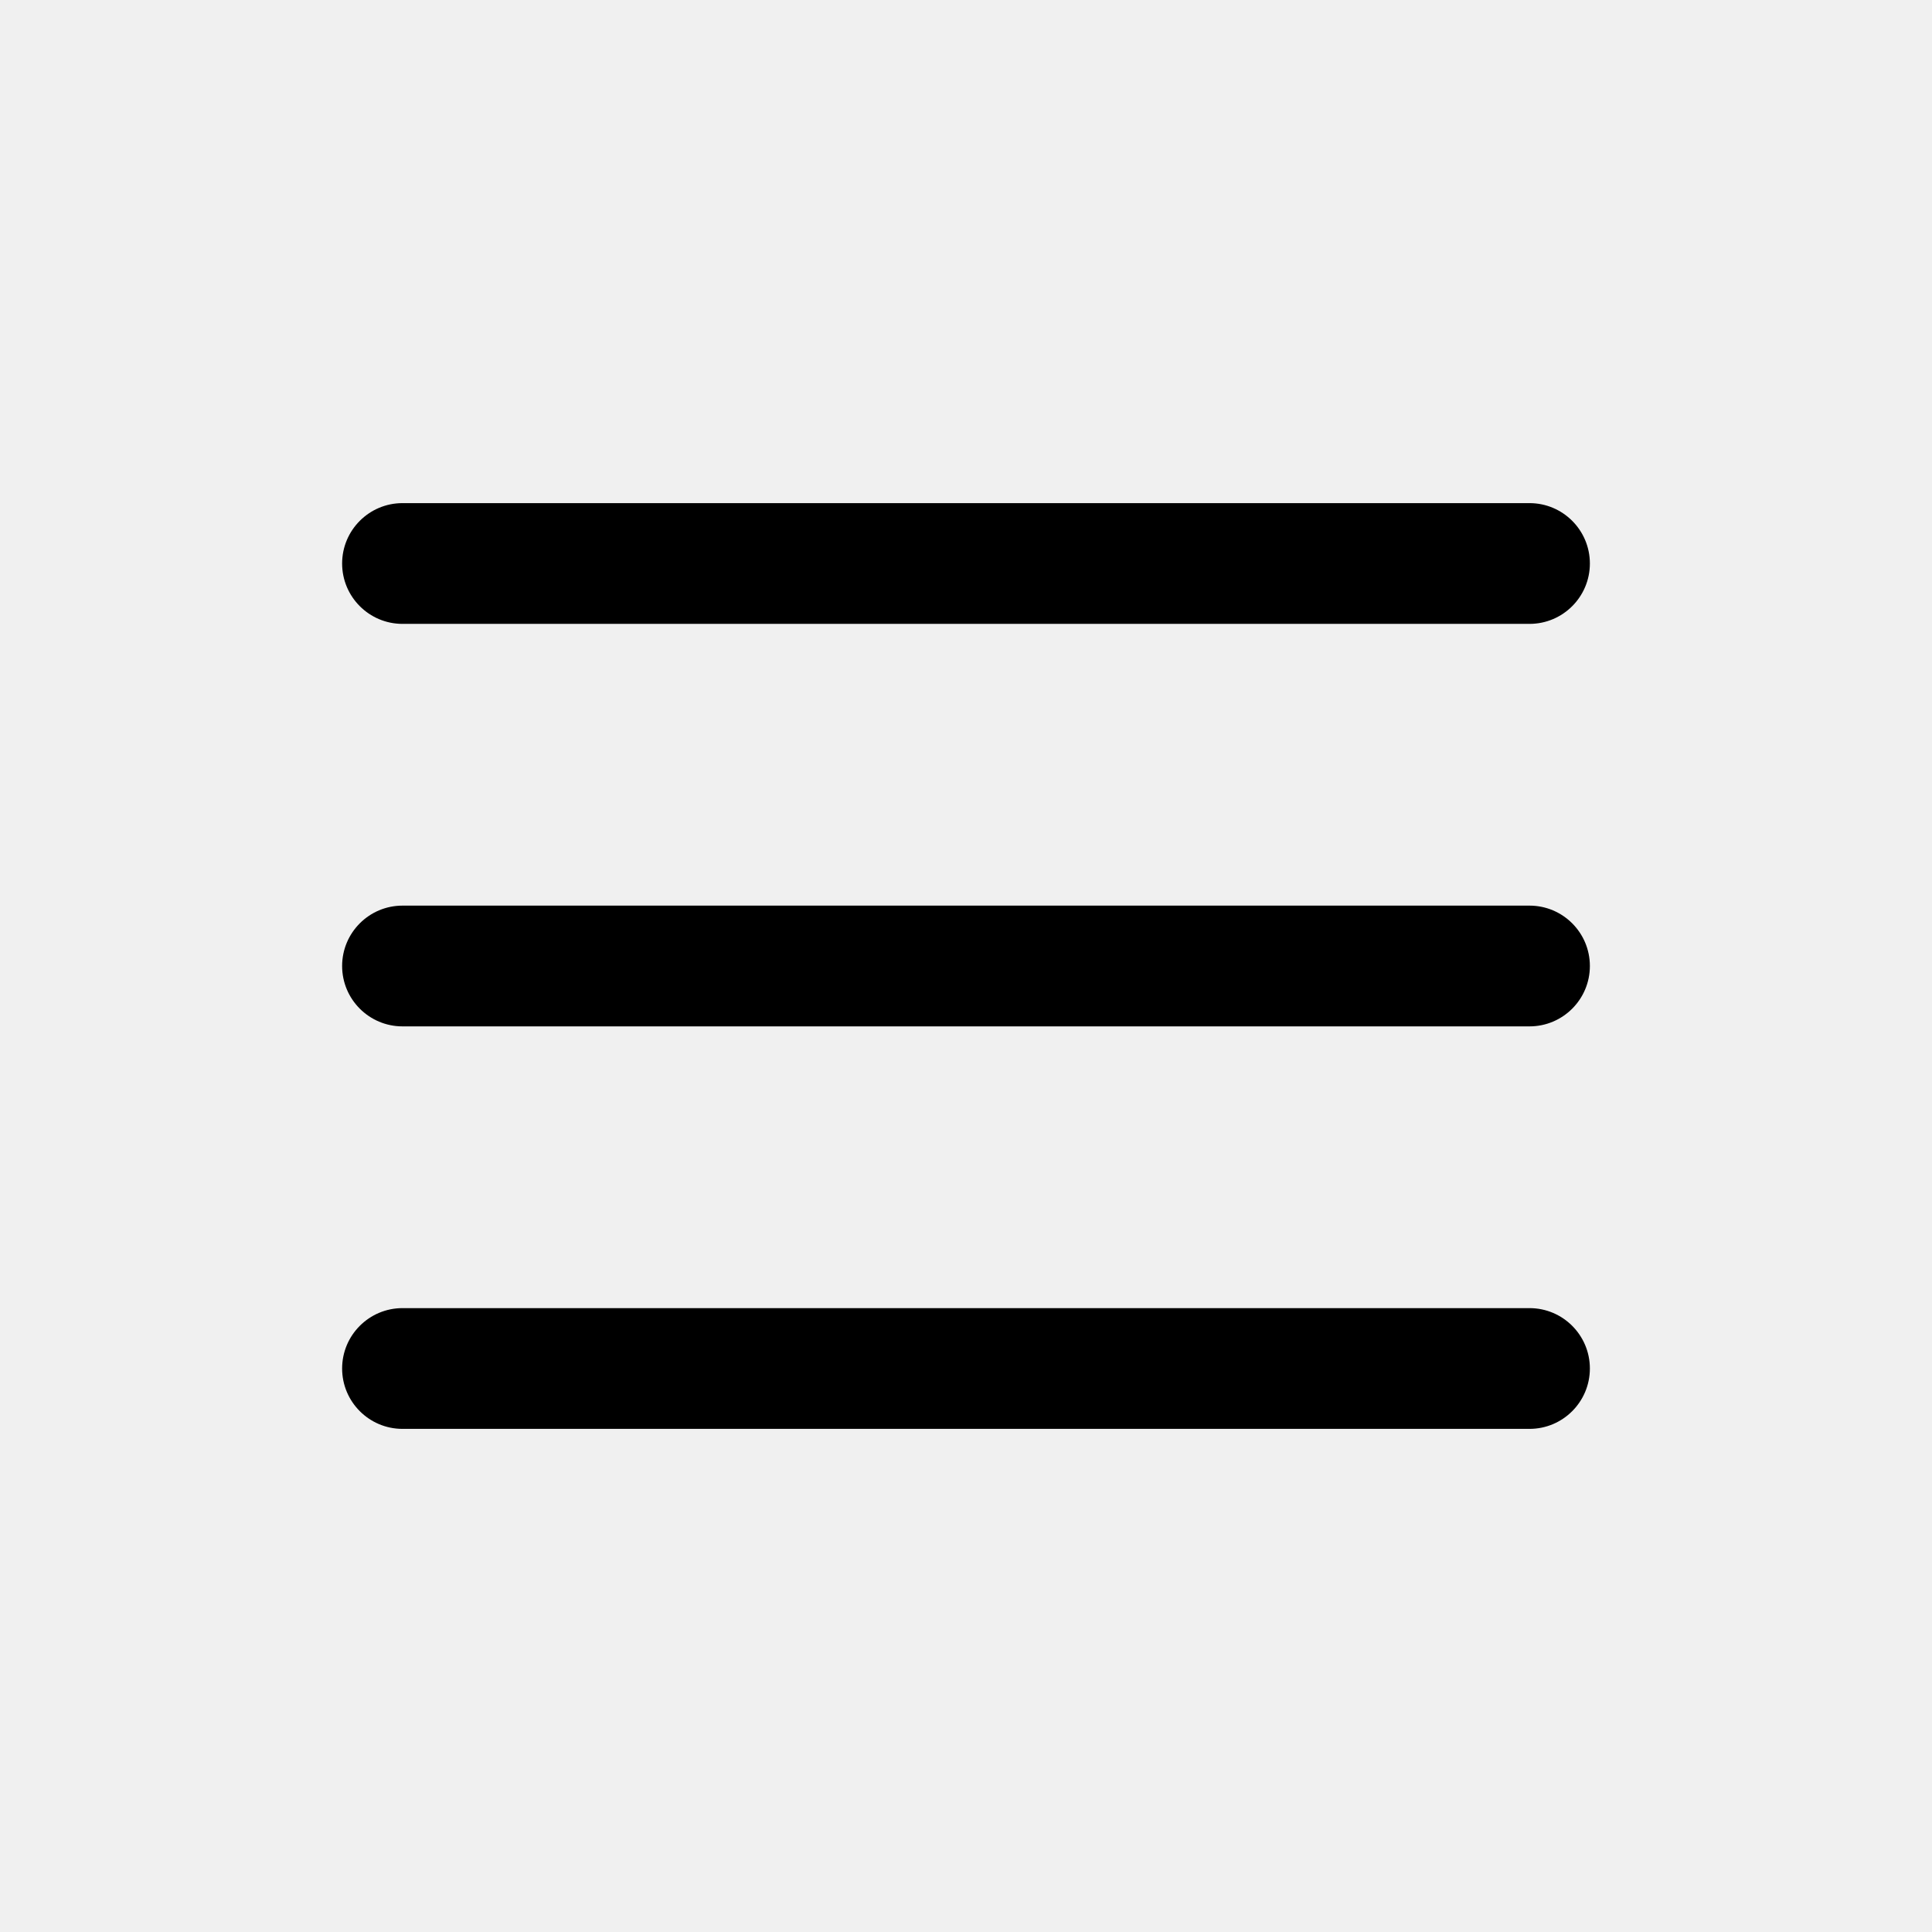
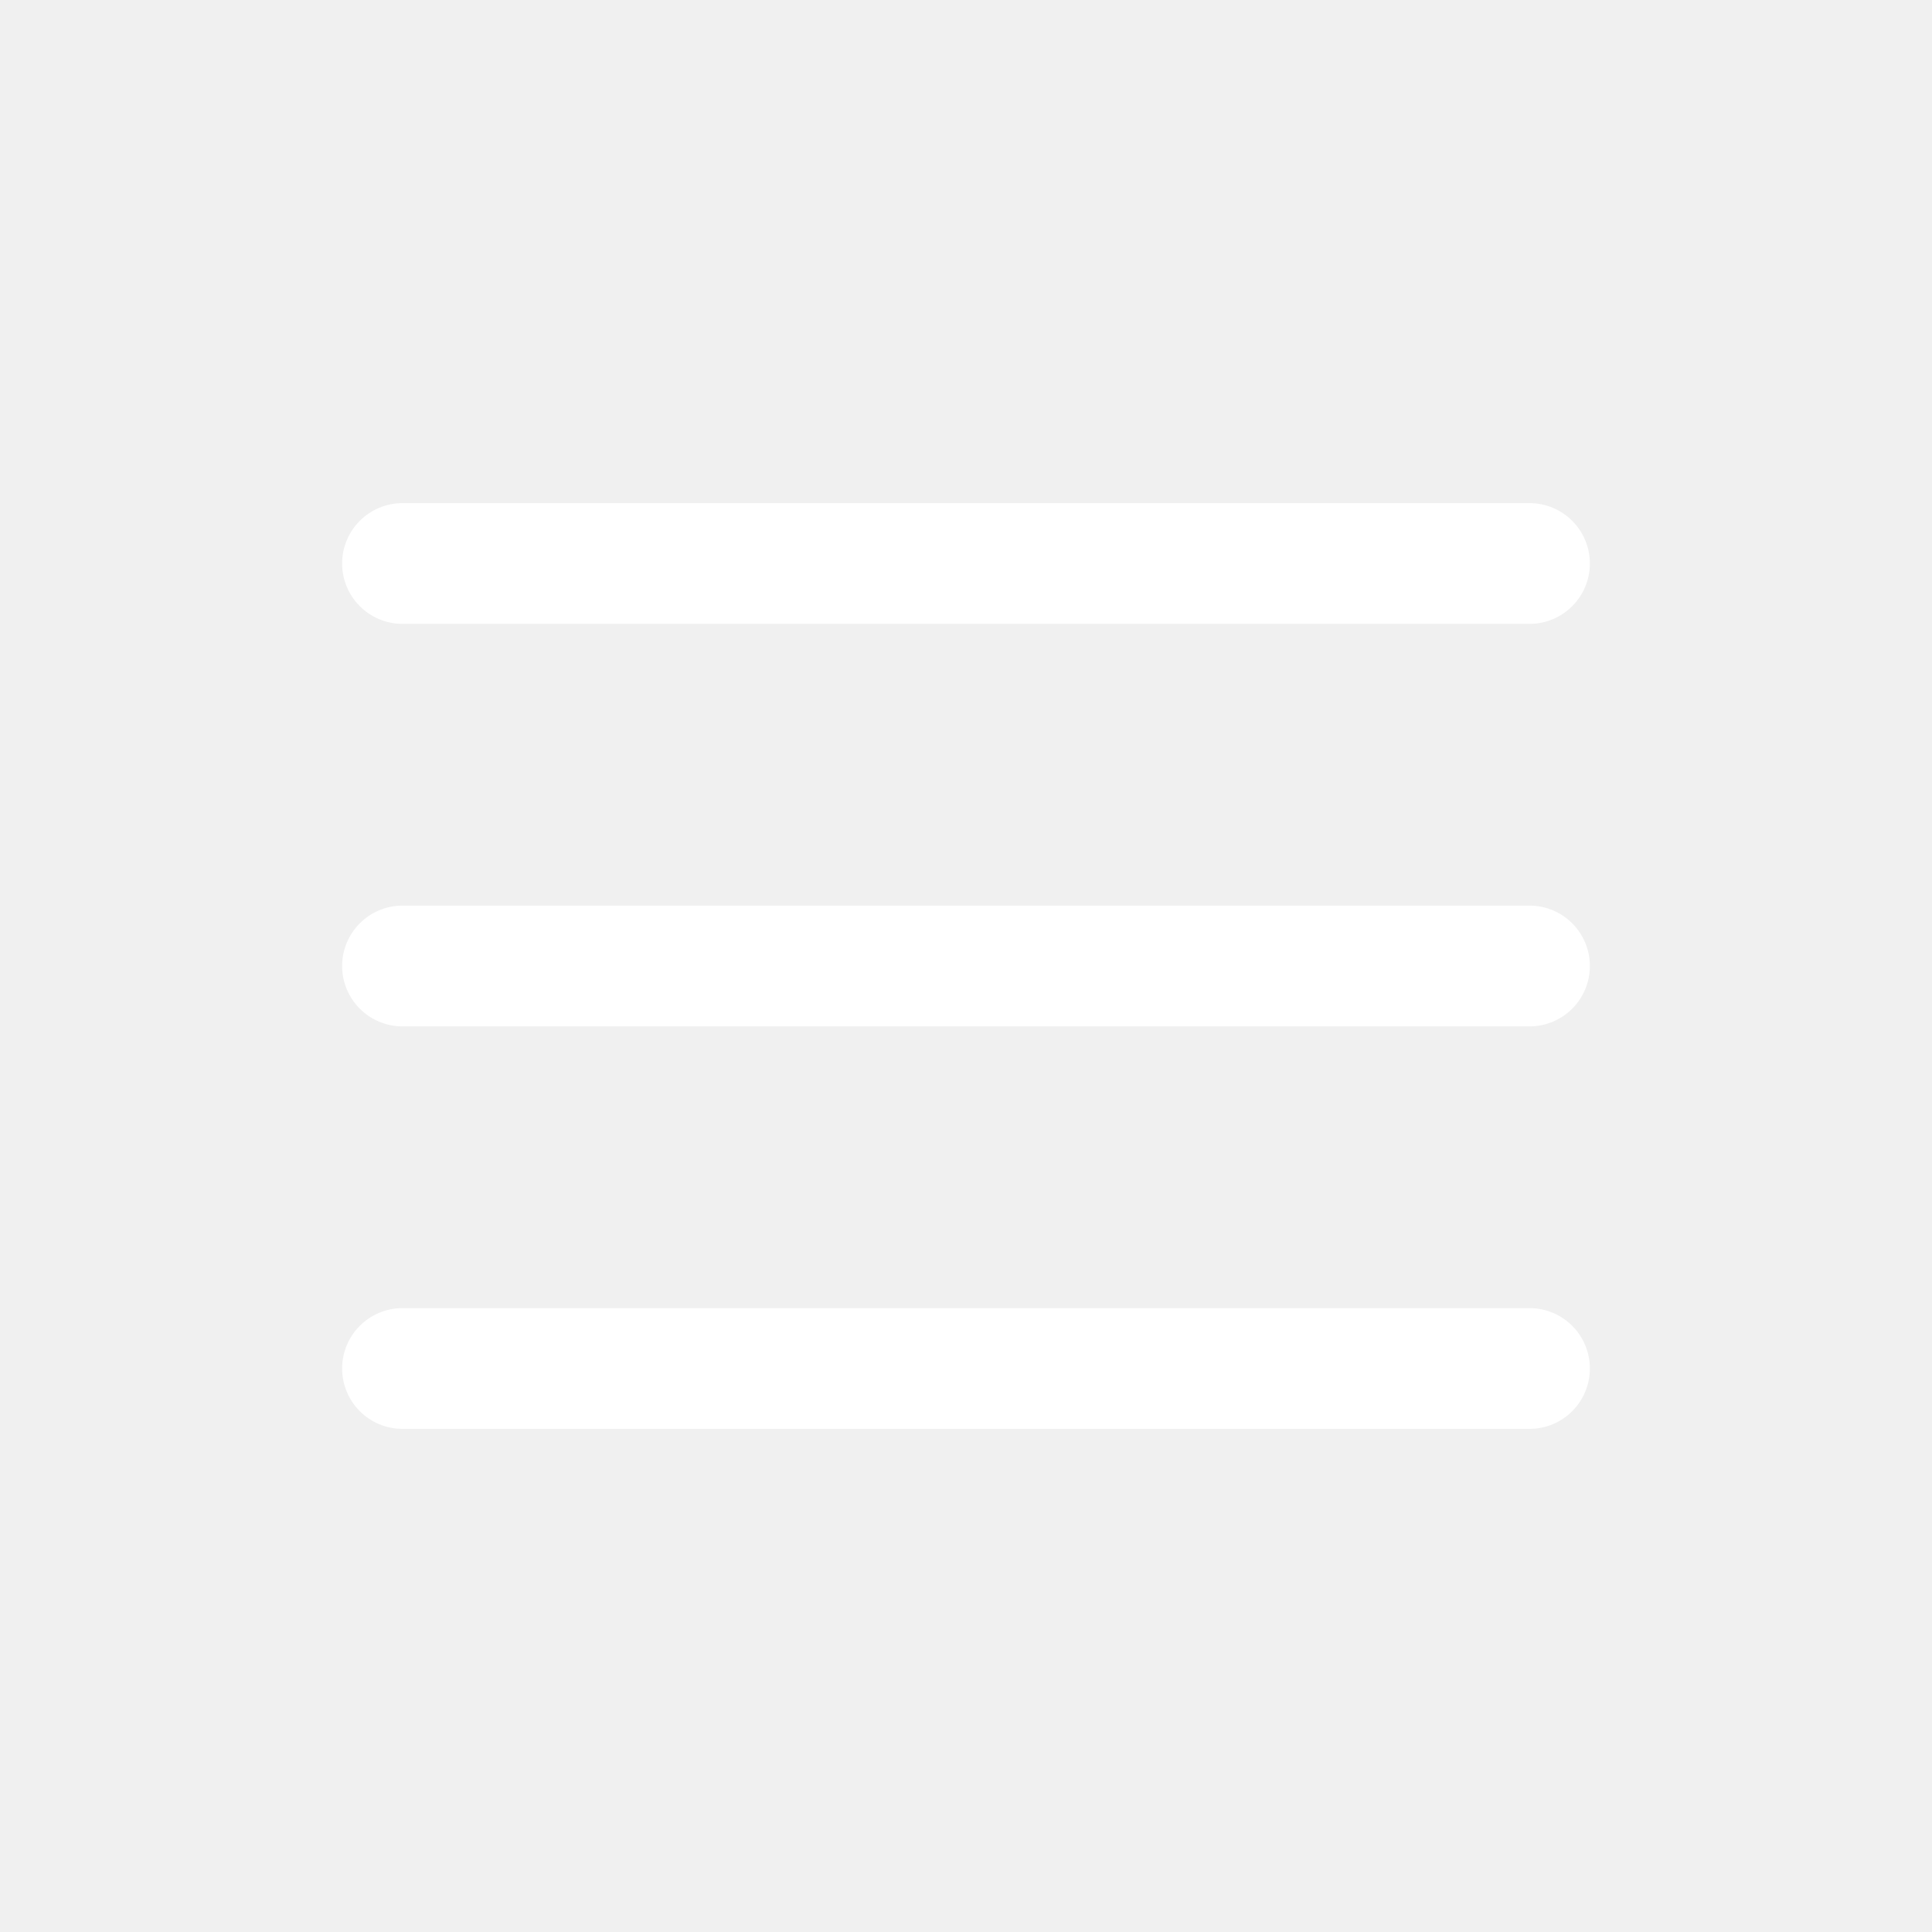
<svg xmlns="http://www.w3.org/2000/svg" width="24" height="24" viewBox="0 0 24 24" fill="none">
-   <path fill-rule="evenodd" clip-rule="evenodd" d="M19.75 12C19.75 11.586 19.414 11.25 19 11.25H5C4.586 11.25 4.25 11.586 4.25 12C4.25 12.414 4.586 12.75 5 12.75H19C19.414 12.75 19.75 12.414 19.75 12Z" fill="black" />
-   <path fill-rule="evenodd" clip-rule="evenodd" d="M19.75 7C19.75 6.586 19.414 6.25 19 6.25H5C4.586 6.25 4.25 6.586 4.25 7C4.25 7.414 4.586 7.75 5 7.75H19C19.414 7.75 19.75 7.414 19.75 7Z" fill="black" />
-   <path fill-rule="evenodd" clip-rule="evenodd" d="M19.75 17C19.75 16.586 19.414 16.25 19 16.25H5C4.586 16.25 4.25 16.586 4.25 17C4.25 17.414 4.586 17.75 5 17.75H19C19.414 17.75 19.75 17.414 19.75 17Z" fill="black" />
+   <path fill-rule="evenodd" clip-rule="evenodd" d="M19.75 12C19.75 11.586 19.414 11.25 19 11.25H5C4.586 11.25 4.25 11.586 4.25 12C4.25 12.414 4.586 12.75 5 12.75H19C19.414 12.75 19.75 12.414 19.75 12Z" fill="white" />
+   <path fill-rule="evenodd" clip-rule="evenodd" d="M19.75 7C19.75 6.586 19.414 6.25 19 6.25H5C4.586 6.25 4.25 6.586 4.25 7C4.25 7.414 4.586 7.75 5 7.75H19C19.414 7.75 19.75 7.414 19.75 7Z" fill="white" />
+   <path fill-rule="evenodd" clip-rule="evenodd" d="M19.75 17C19.75 16.586 19.414 16.25 19 16.25H5C4.586 16.25 4.25 16.586 4.25 17C4.25 17.414 4.586 17.75 5 17.75H19C19.414 17.75 19.75 17.414 19.75 17Z" fill="white" />
</svg>
